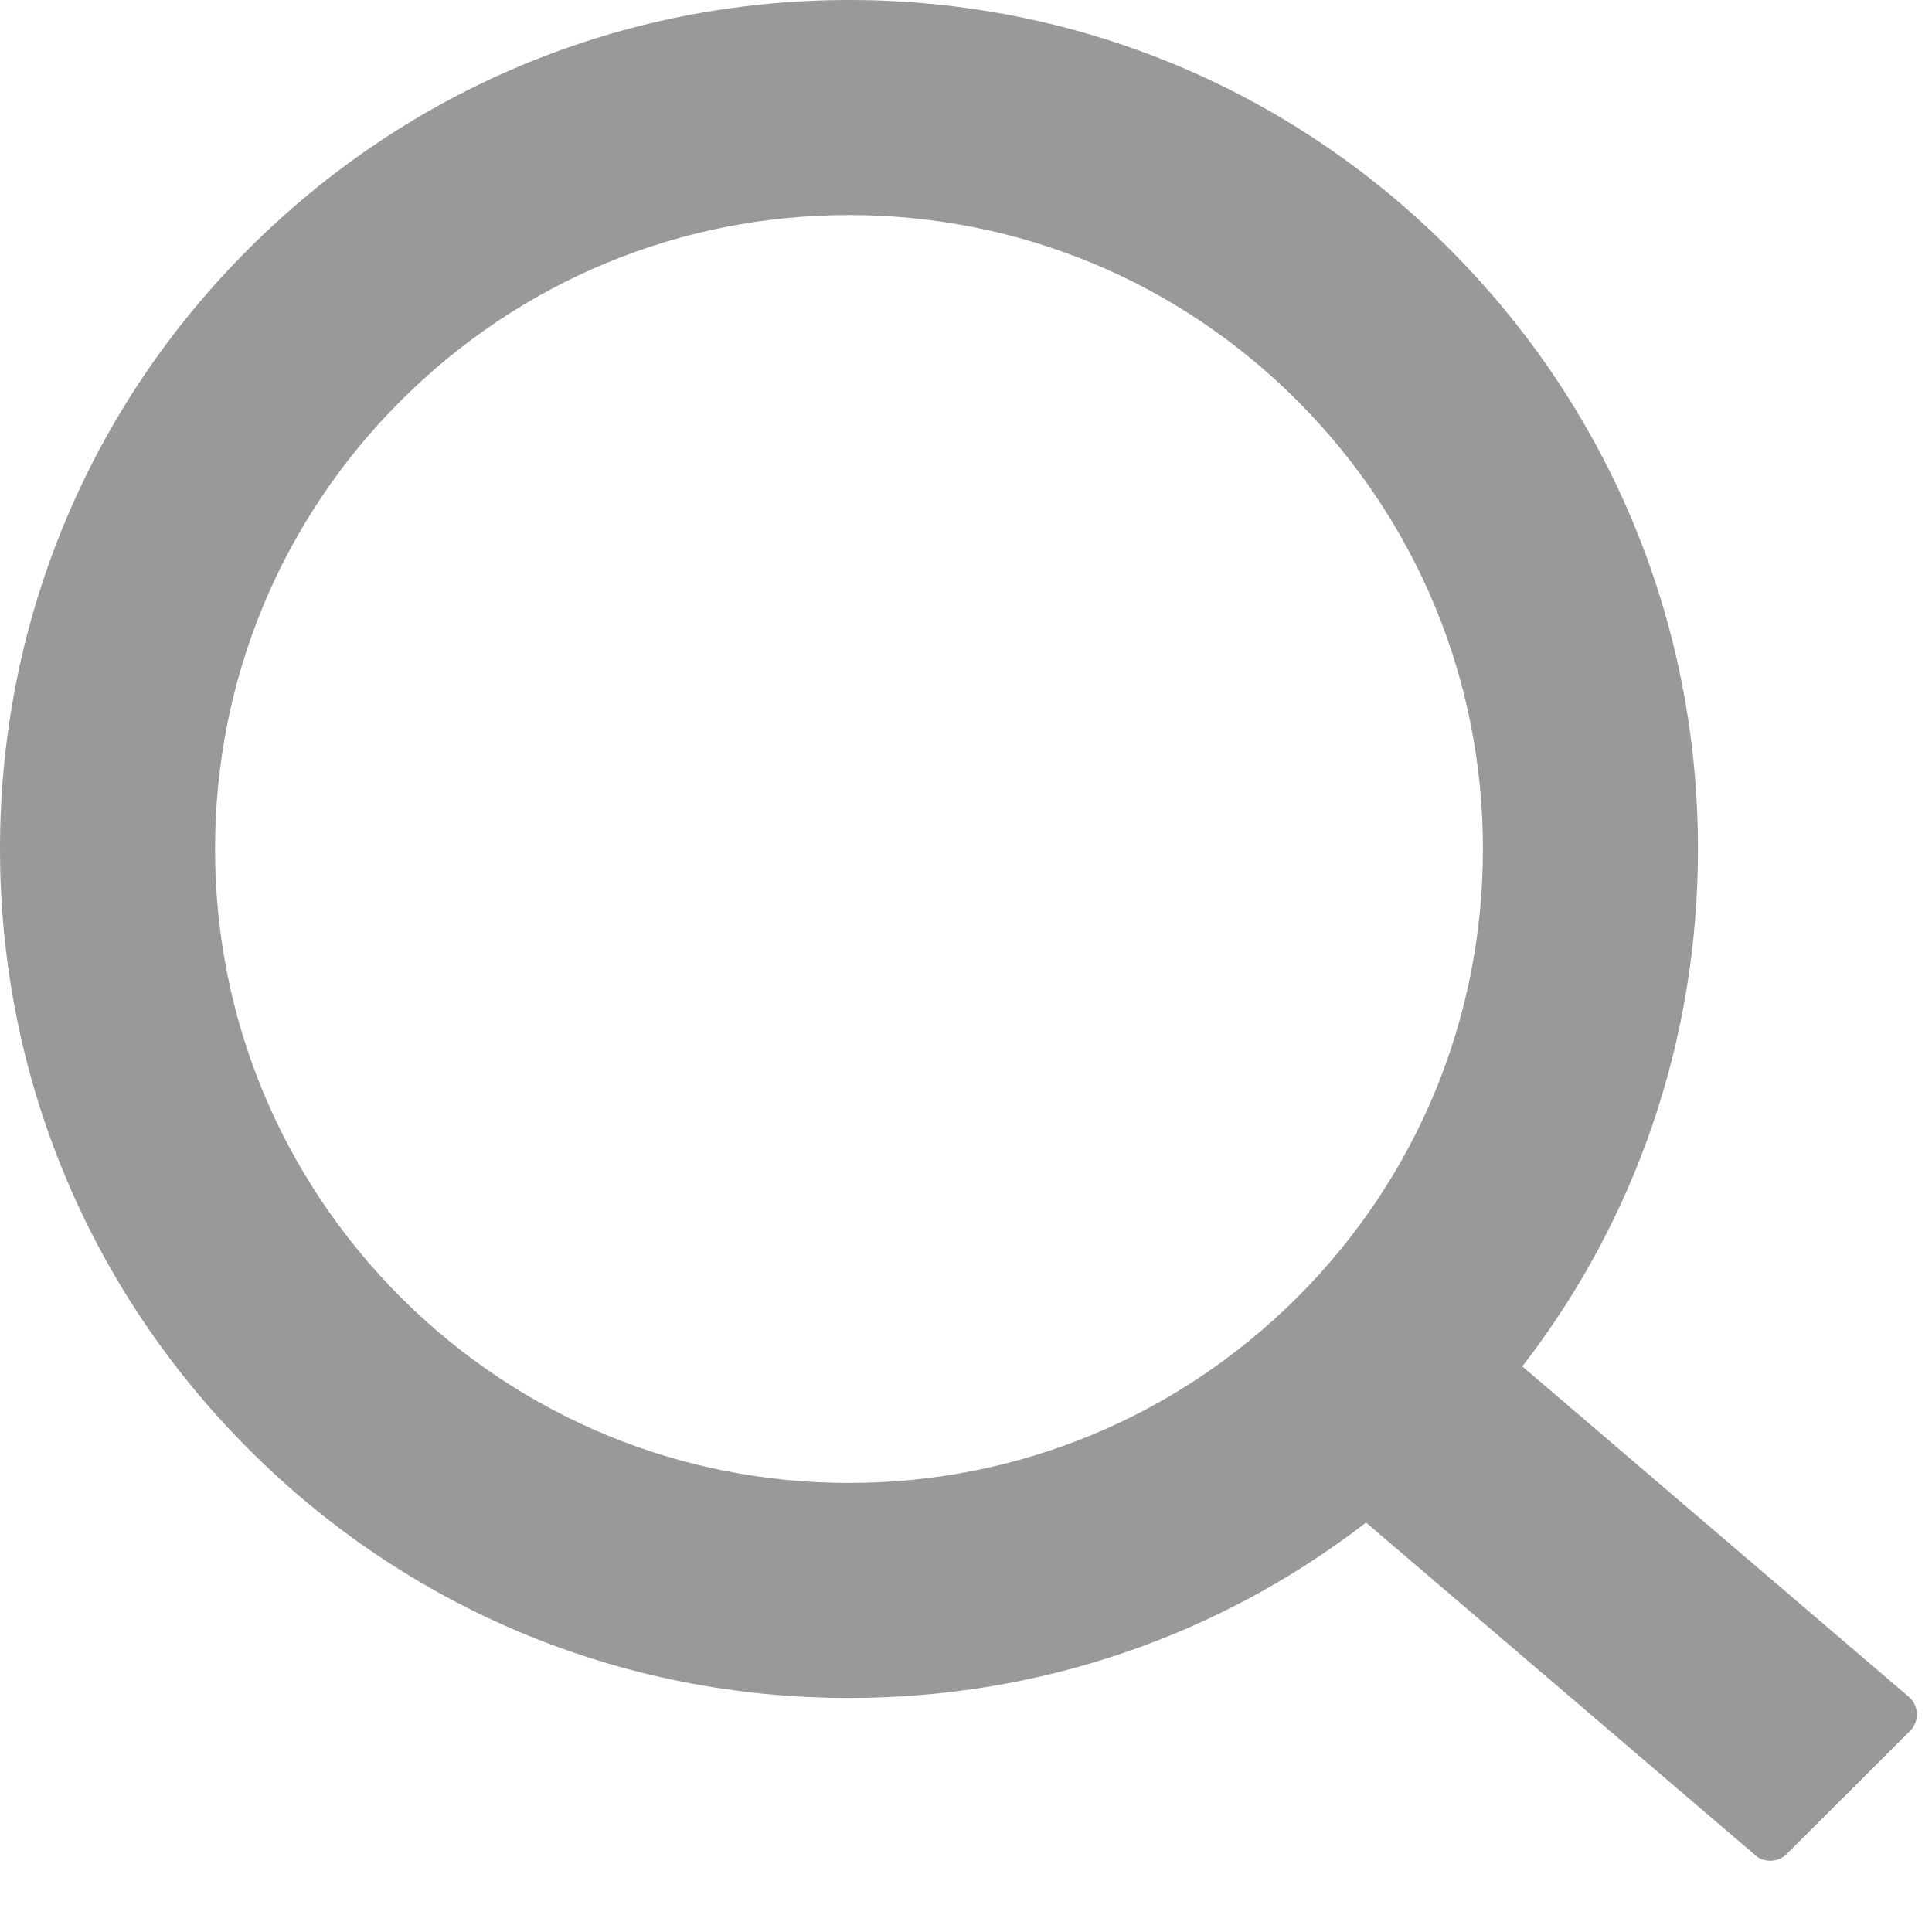
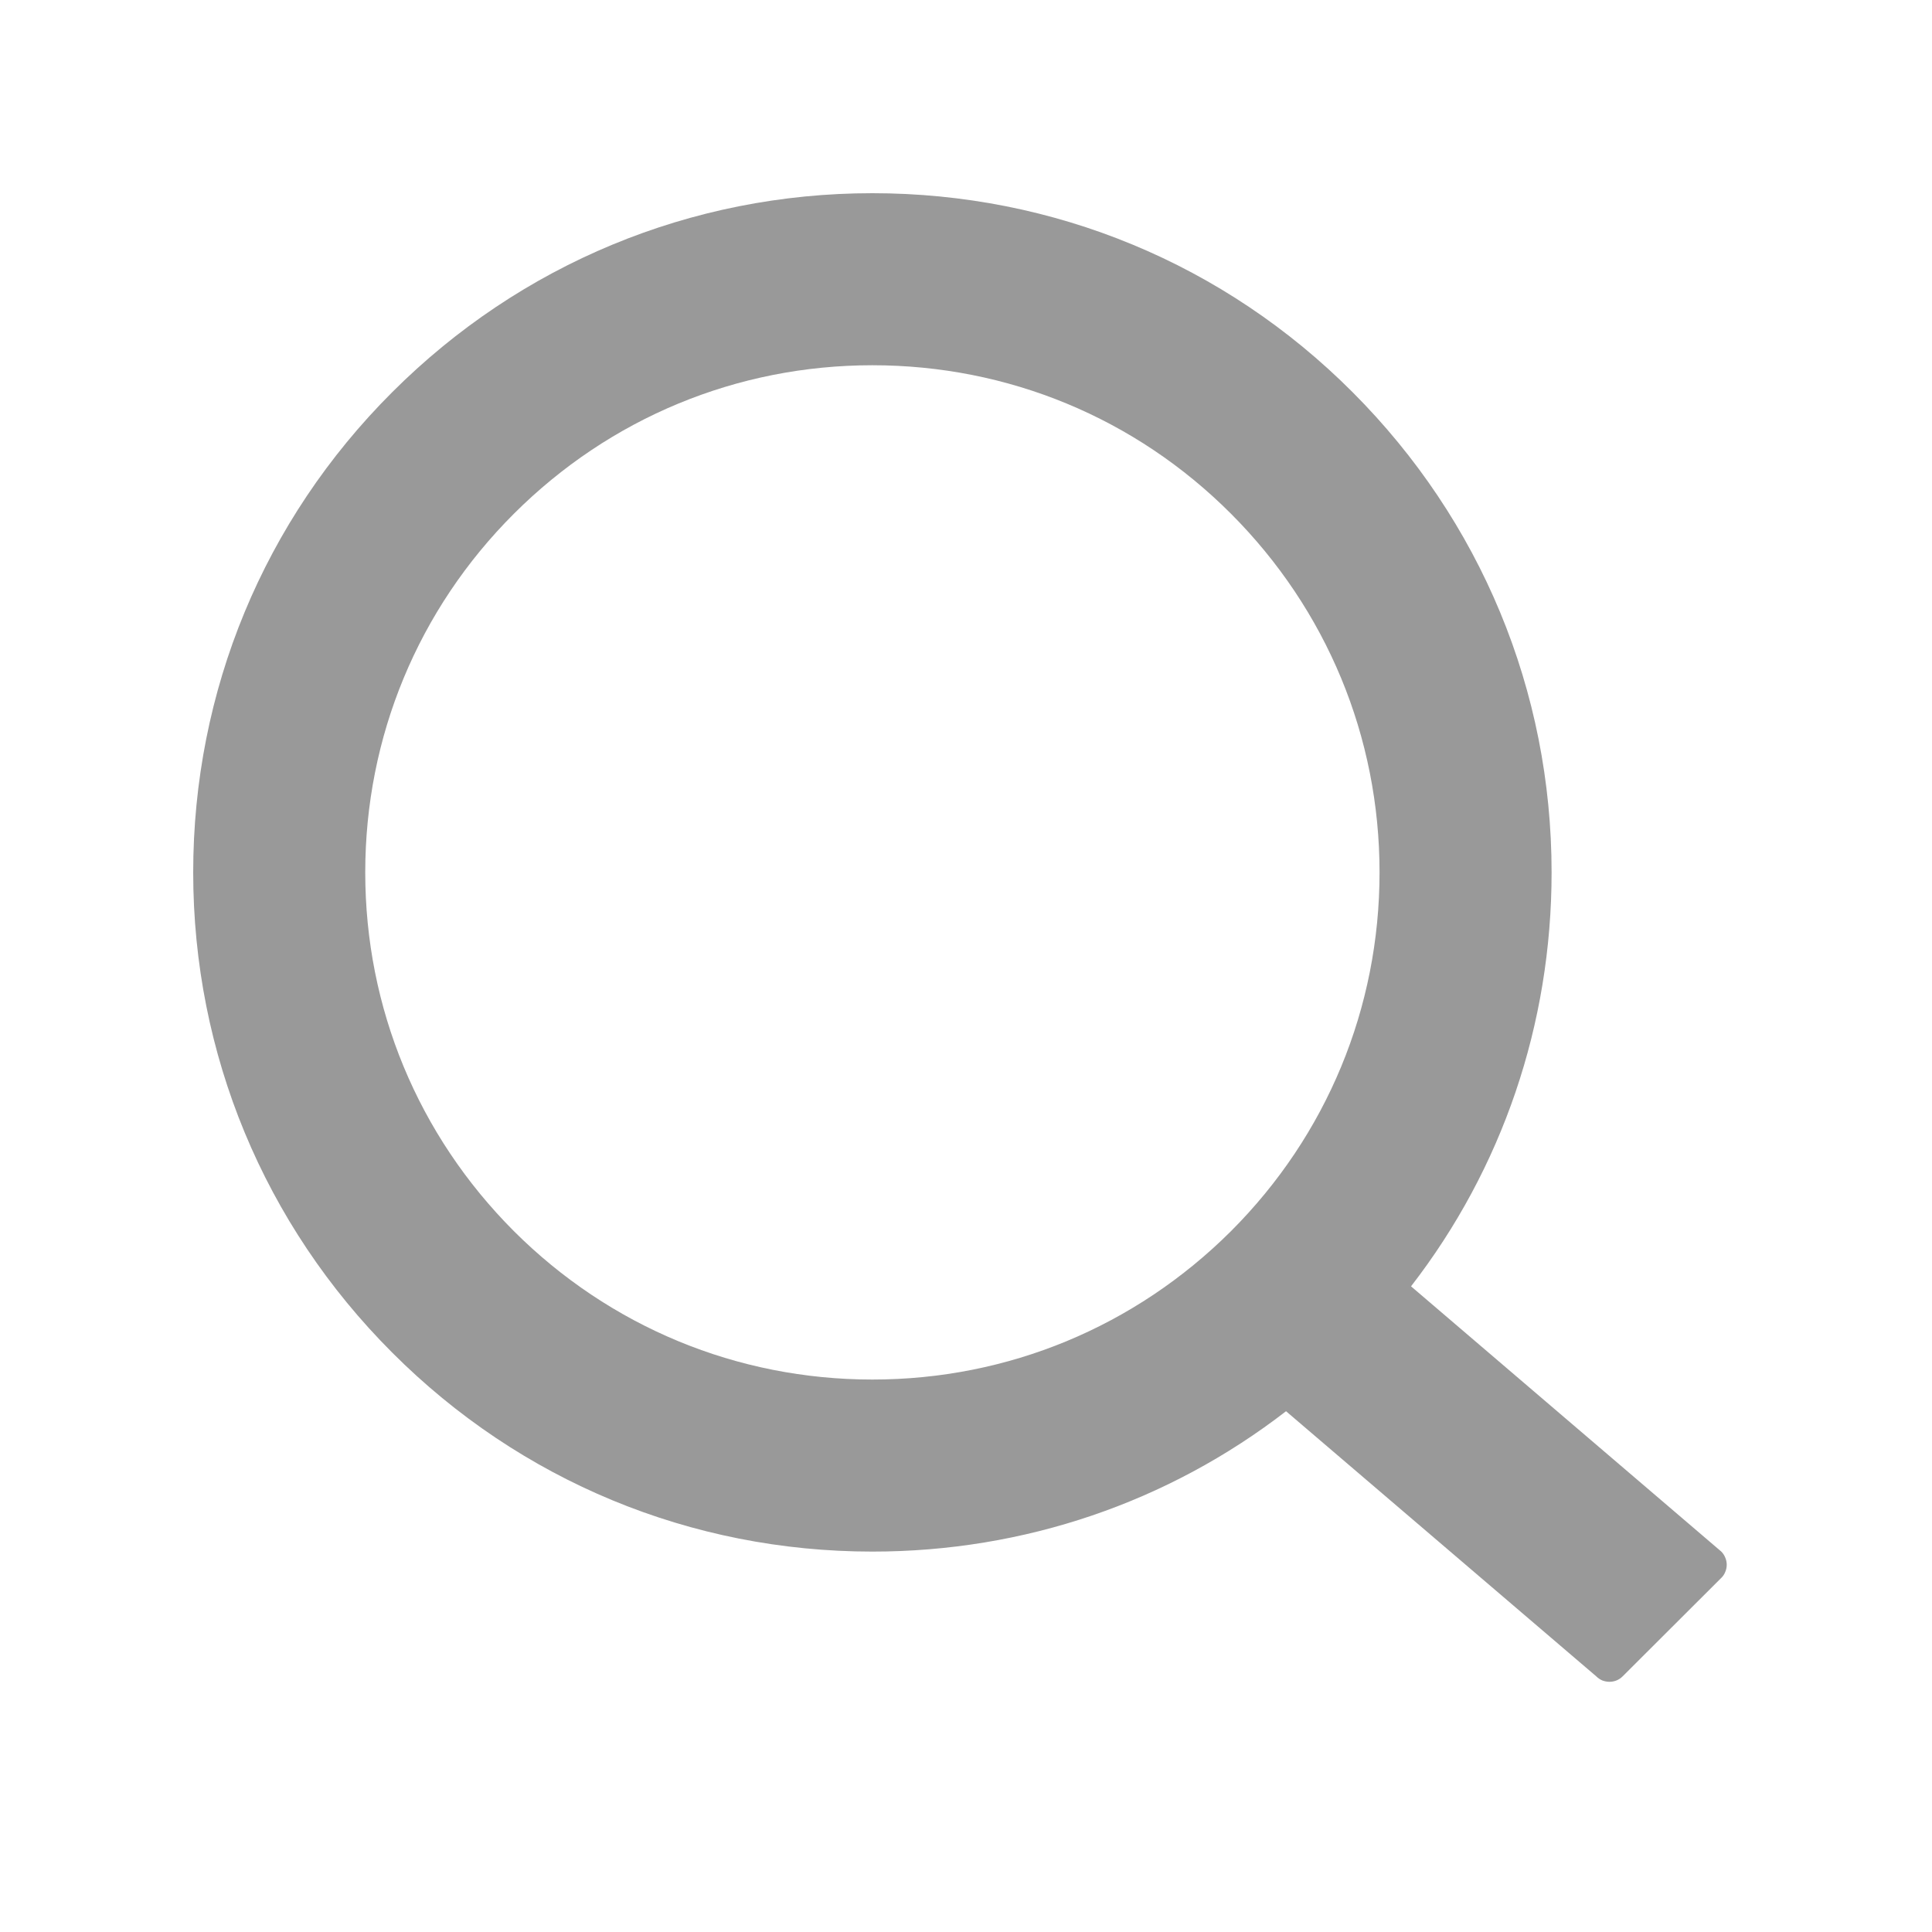
- <svg xmlns="http://www.w3.org/2000/svg" width="16" height="16" viewBox="0 0 16 16" fill="none">
-   <path d="M15.819 14.062L12.607 11.316C13.552 10.095 14.062 8.602 14.062 7.031C14.062 5.152 13.329 3.389 12.002 2.06C10.676 0.731 8.909 0 7.031 0C5.154 0 3.387 0.734 2.06 2.06C0.731 3.387 0 5.152 0 7.031C0 8.909 0.734 10.676 2.06 12.002C3.387 13.331 5.152 14.062 7.031 14.062C8.602 14.062 10.092 13.552 11.313 12.609L14.525 15.354C14.543 15.372 14.564 15.386 14.587 15.396C14.611 15.405 14.636 15.41 14.661 15.41C14.686 15.41 14.711 15.405 14.734 15.396C14.758 15.386 14.779 15.372 14.797 15.354L15.819 14.334C15.836 14.316 15.851 14.295 15.86 14.272C15.87 14.249 15.875 14.224 15.875 14.198C15.875 14.173 15.87 14.148 15.86 14.125C15.851 14.101 15.836 14.08 15.819 14.062ZM10.744 10.744C9.75 11.735 8.433 12.281 7.031 12.281C5.63 12.281 4.312 11.735 3.319 10.744C2.327 9.75 1.781 8.433 1.781 7.031C1.781 5.63 2.327 4.31 3.319 3.319C4.312 2.327 5.63 1.781 7.031 1.781C8.433 1.781 9.752 2.325 10.744 3.319C11.735 4.312 12.281 5.63 12.281 7.031C12.281 8.433 11.735 9.752 10.744 10.744Z" fill="#999999" />
+ <svg xmlns="http://www.w3.org/2000/svg" width="20" height="20" viewBox="0 0 20 20" fill="none">
+   <path d="M17.819 16.062L14.607 13.316C15.552 12.095 16.062 10.602 16.062 9.031C16.062 7.152 15.329 5.389 14.002 4.06C12.676 2.731 10.909 2 9.031 2C7.154 2 5.387 2.734 4.06 4.06C2.731 5.387 2 7.152 2 9.031C2 10.909 2.734 12.676 4.06 14.002C5.387 15.331 7.152 16.062 9.031 16.062C10.602 16.062 12.092 15.552 13.313 14.609L16.525 17.354C16.543 17.372 16.564 17.386 16.587 17.396C16.611 17.405 16.636 17.41 16.661 17.41C16.686 17.41 16.711 17.405 16.734 17.396C16.758 17.386 16.779 17.372 16.797 17.354L17.819 16.334C17.837 16.317 17.851 16.295 17.86 16.272C17.87 16.249 17.875 16.224 17.875 16.198C17.875 16.173 17.87 16.148 17.86 16.125C17.851 16.102 17.837 16.08 17.819 16.062ZM12.744 12.744C11.75 13.735 10.433 14.281 9.031 14.281C7.63 14.281 6.312 13.735 5.319 12.744C4.327 11.75 3.781 10.433 3.781 9.031C3.781 7.63 4.327 6.31 5.319 5.319C6.312 4.327 7.63 3.781 9.031 3.781C10.433 3.781 11.752 4.325 12.744 5.319C13.735 6.312 14.281 7.63 14.281 9.031C14.281 10.433 13.735 11.752 12.744 12.744Z" fill="#999999" />
</svg>
